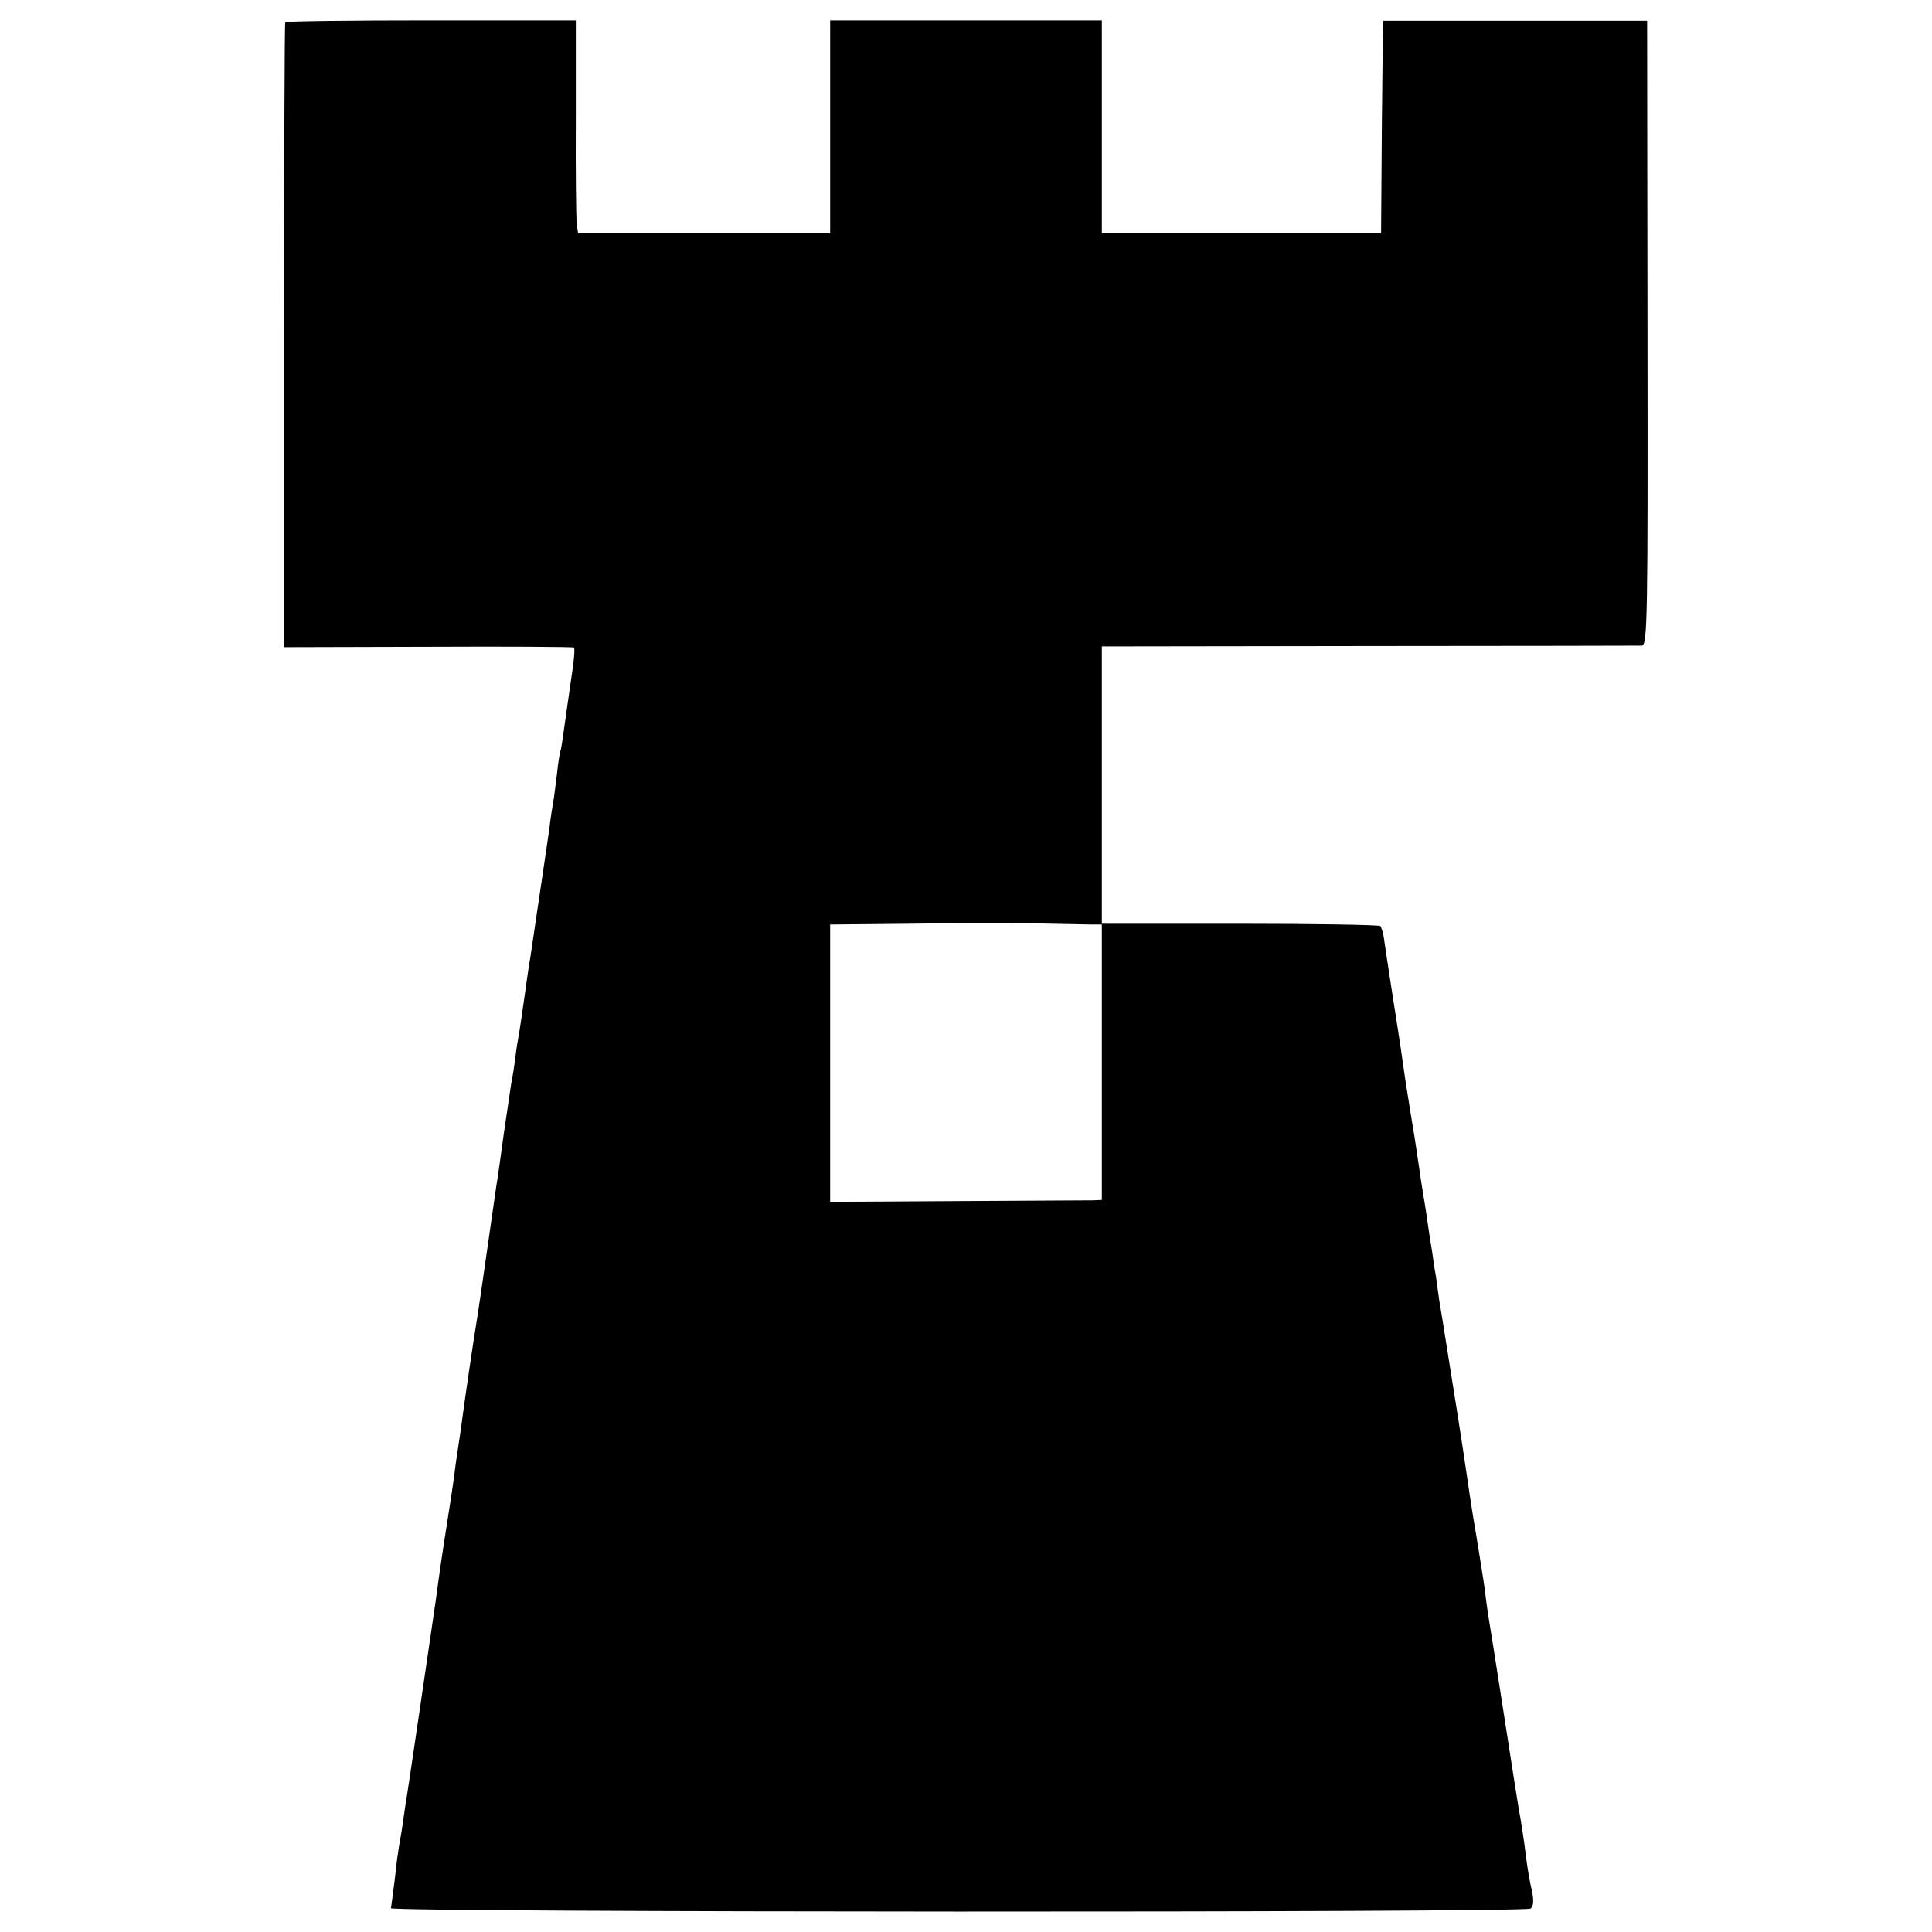
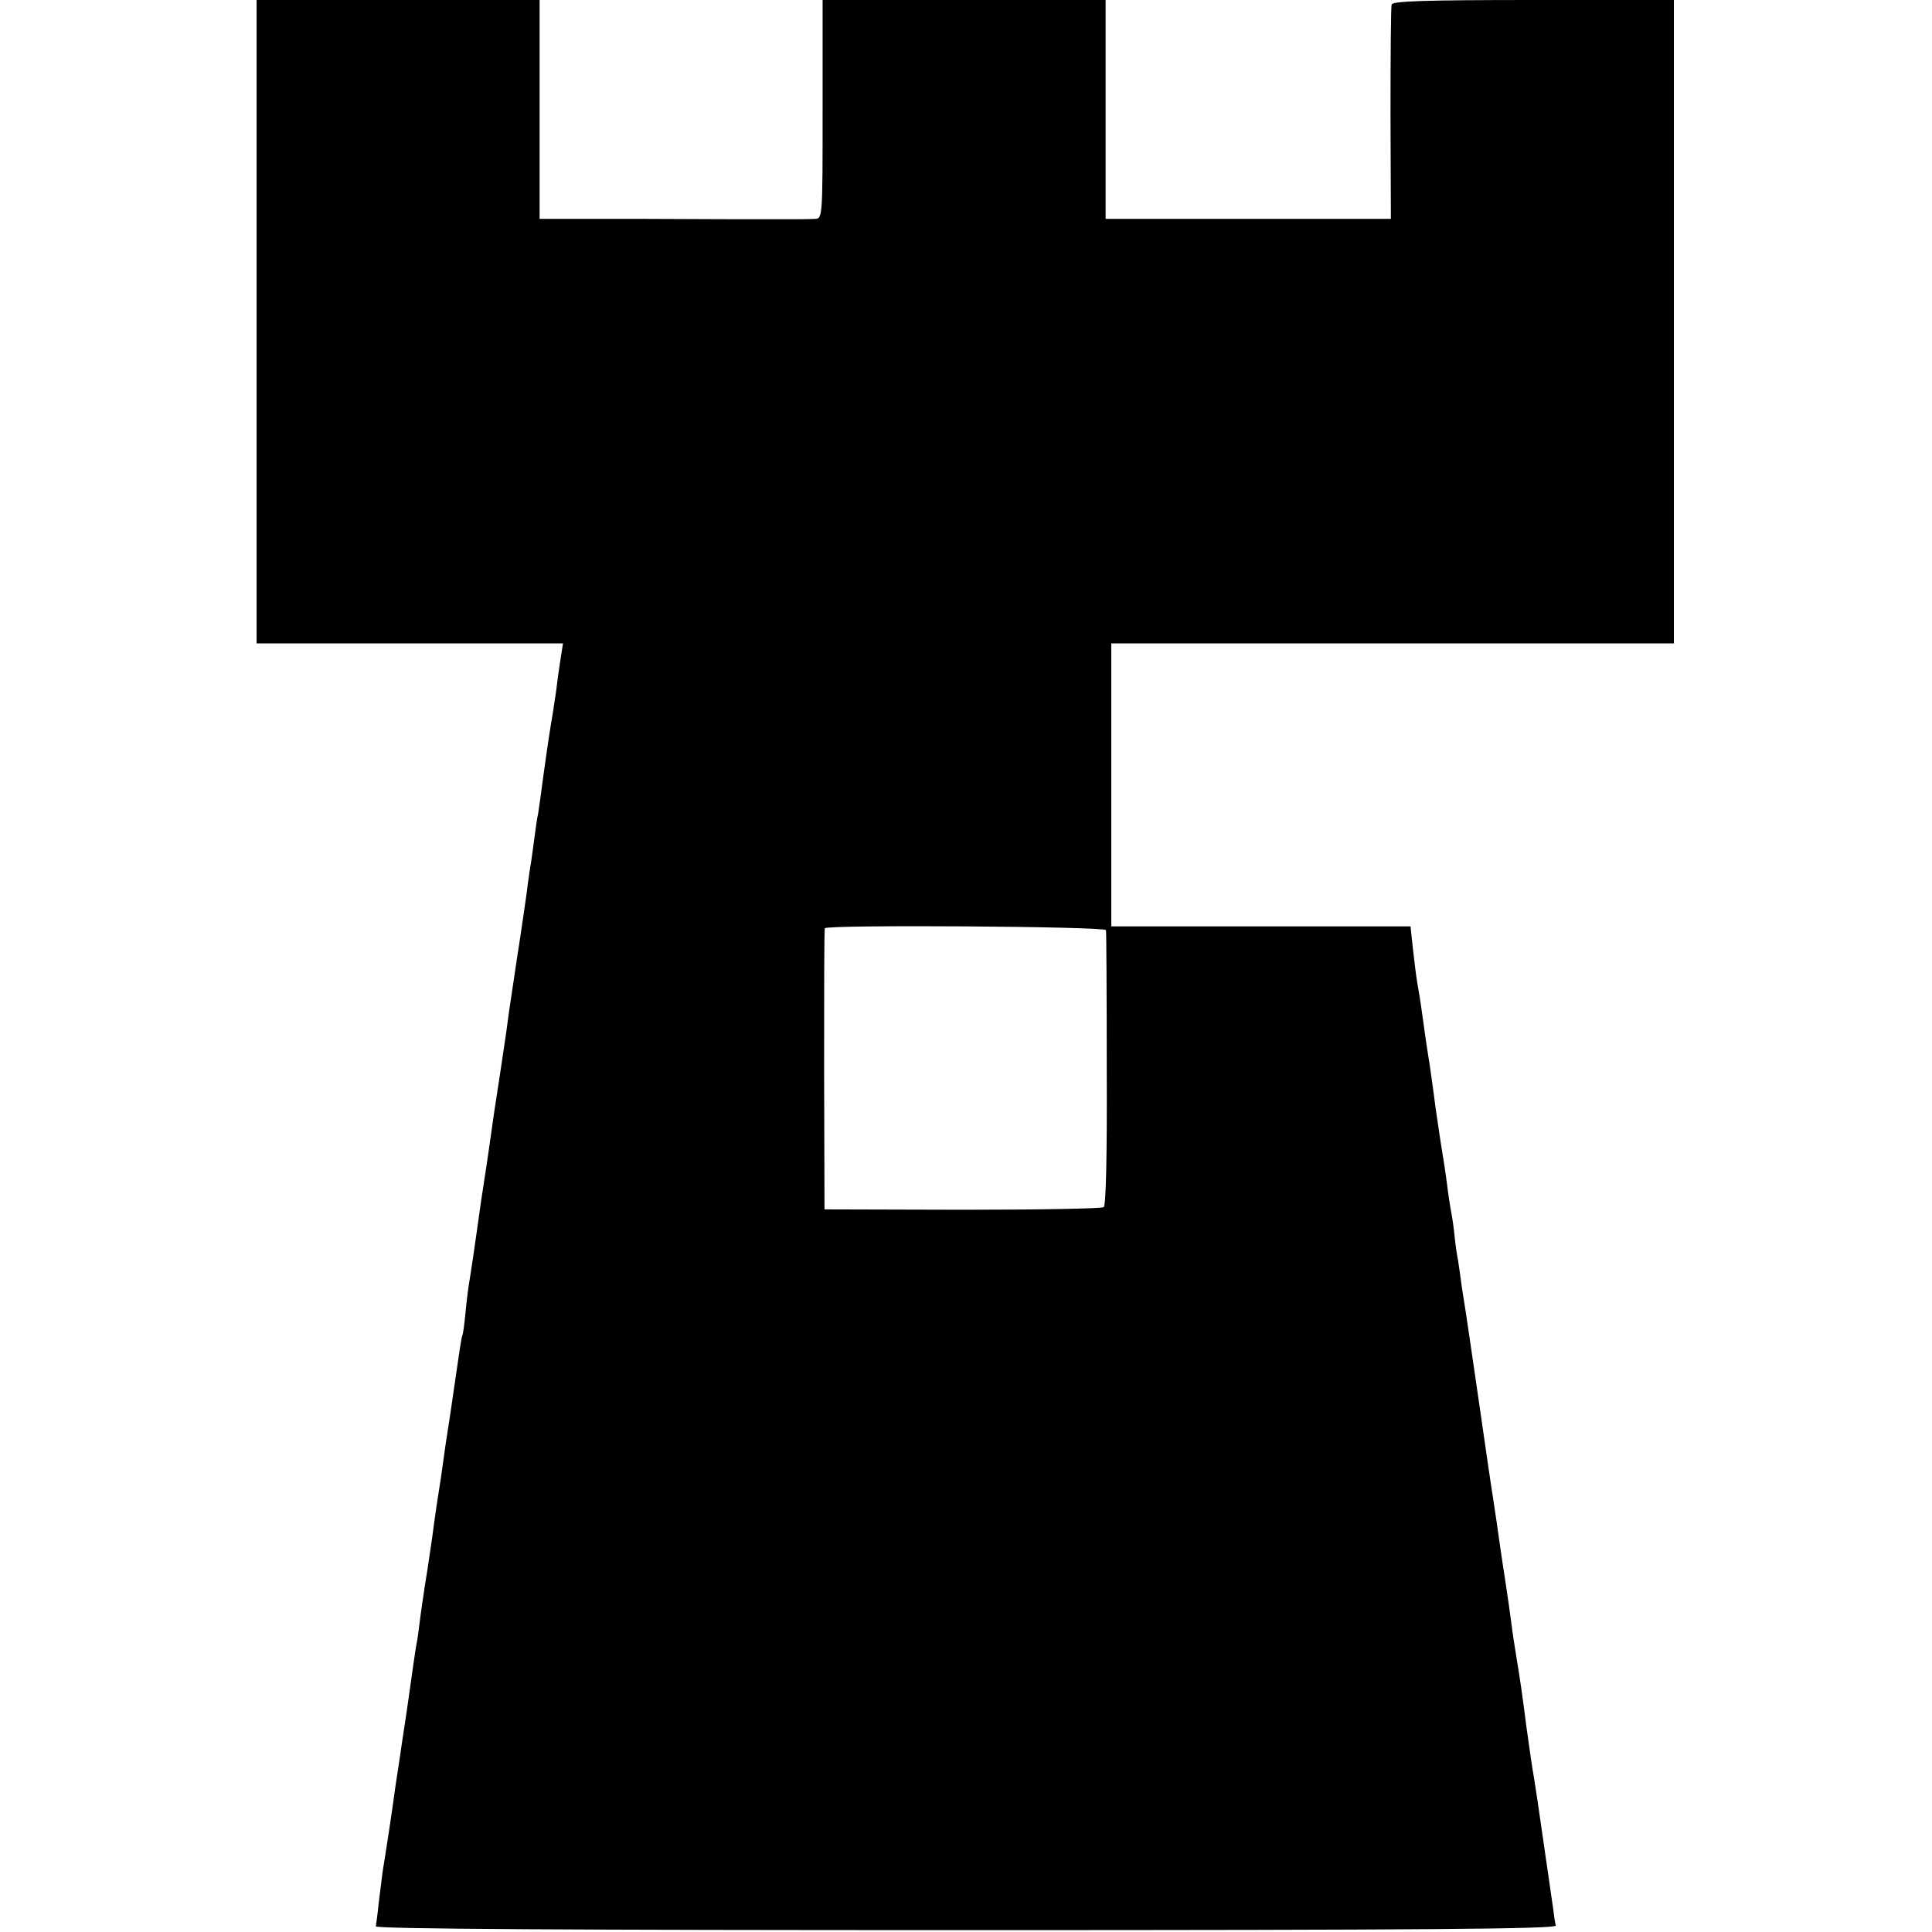
<svg xmlns="http://www.w3.org/2000/svg" version="1.0" width="512pt" height="512pt" viewBox="0 0 512 512" preserveAspectRatio="xMidYMid meet">
  <g transform="translate(0,512) scale(0.1,-0.1)" fill="#000000" stroke="none">
-     <path d="M756 5061 c-2 -3 -3 -377 -3 -831 l0 -825 381 1 c209 1 384 0 387 -2 3 -2 0 -38 -7 -81 -6 -43 -15 -103 -19 -133 -4 -30 -8 -57 -10 -60 -1 -3 -6 -30 -9 -61 -4 -31 -8 -65 -10 -75 -2 -11 -7 -41 -10 -69 -4 -27 -9 -61 -11 -75 -2 -14 -11 -74 -20 -135 -9 -60 -18 -121 -20 -135 -3 -14 -9 -59 -15 -101 -6 -41 -12 -84 -14 -95 -2 -10 -7 -39 -10 -64 -3 -25 -8 -56 -11 -70 -2 -14 -11 -74 -20 -135 -8 -60 -17 -123 -20 -140 -21 -147 -37 -256 -41 -285 -3 -19 -7 -46 -9 -60 -8 -46 -34 -224 -40 -270 -3 -25 -8 -56 -10 -70 -2 -14 -7 -45 -10 -70 -3 -25 -12 -85 -20 -135 -13 -82 -21 -137 -30 -205 -13 -89 -76 -520 -80 -540 -2 -14 -7 -47 -11 -75 -5 -27 -9 -52 -9 -55 -1 -3 -5 -35 -9 -72 -5 -37 -9 -71 -10 -75 -2 -11 3006 -12 3020 -1 8 6 9 21 4 46 -5 20 -11 55 -14 77 -9 73 -17 120 -21 140 -2 11 -20 126 -40 255 -20 129 -39 249 -42 265 -2 17 -6 41 -7 55 -3 23 -21 136 -32 200 -2 14 -9 55 -14 92 -12 83 -36 236 -55 353 -8 50 -17 108 -21 130 -3 22 -7 51 -9 65 -3 14 -7 43 -10 65 -4 22 -11 69 -16 105 -12 73 -14 85 -24 155 -4 28 -9 59 -11 70 -2 11 -11 67 -20 125 -8 58 -17 116 -19 129 -5 31 -34 218 -38 248 -2 12 -6 25 -9 29 -4 3 -171 6 -372 6 l-366 0 0 367 0 368 708 1 c389 0 714 1 723 1 15 1 16 73 15 829 l-1 827 -350 0 -350 0 -3 -281 -2 -282 -370 0 -370 0 0 282 0 282 -360 0 -360 0 0 -282 0 -282 -334 0 -334 0 -4 27 c-1 14 -3 141 -2 282 l0 255 -383 0 c-211 0 -386 -2 -387 -5z m2137 -2391 l27 0 0 -365 0 -365 -22 -1 c-13 0 -175 -1 -361 -2 l-337 -2 0 367 0 368 208 2 c114 2 263 2 332 1 69 -1 137 -3 153 -3z" />
+     <path d="M680 4267 l0 -852 406 0 406 0 -7 -45 c-4 -25 -9 -61 -11 -80 -3 -19 -7 -46 -9 -60 -7 -40 -13 -79 -25 -166 -6 -44 -12 -90 -14 -101 -3 -11 -7 -44 -11 -73 -4 -29 -8 -60 -10 -69 -1 -9 -6 -38 -9 -66 -4 -27 -15 -106 -26 -175 -10 -69 -22 -145 -25 -170 -3 -25 -8 -56 -10 -70 -2 -14 -13 -88 -25 -165 -11 -77 -22 -155 -25 -172 -3 -18 -7 -48 -10 -65 -16 -116 -28 -196 -31 -213 -2 -11 -7 -47 -10 -80 -3 -33 -7 -62 -9 -65 -2 -3 -10 -57 -19 -120 -9 -63 -18 -124 -20 -135 -2 -11 -7 -45 -11 -75 -4 -30 -9 -64 -11 -75 -2 -11 -11 -70 -19 -132 -9 -62 -18 -121 -20 -131 -1 -10 -7 -45 -11 -77 -4 -33 -8 -62 -9 -65 -2 -7 -15 -98 -20 -135 -2 -16 -11 -77 -20 -135 -8 -57 -18 -118 -20 -135 -4 -32 -24 -164 -31 -205 -2 -14 -6 -50 -10 -80 -3 -30 -7 -59 -8 -65 -1 -7 526 -10 1564 -10 1215 0 1564 3 1563 12 -2 7 -5 27 -7 45 -4 29 -25 173 -41 283 -3 22 -8 51 -10 65 -5 28 -10 63 -20 135 -12 94 -16 120 -25 175 -5 30 -12 75 -15 100 -3 25 -10 72 -15 105 -5 33 -12 78 -15 100 -6 44 -12 84 -19 130 -3 17 -19 127 -36 245 -17 118 -33 226 -35 239 -2 13 -7 45 -11 70 -3 25 -8 57 -10 71 -3 14 -7 42 -9 62 -2 21 -6 50 -9 65 -3 15 -8 48 -11 73 -3 25 -10 70 -15 100 -5 30 -11 75 -15 100 -3 25 -10 74 -15 110 -6 36 -15 97 -20 135 -5 39 -12 79 -14 90 -2 11 -7 49 -11 85 l-7 65 -397 0 -396 0 0 375 0 375 745 0 746 0 0 852 0 853 -372 0 c-289 0 -373 -3 -376 -12 -2 -7 -3 -138 -3 -290 l1 -278 -378 0 -378 0 0 290 0 290 -375 0 -375 0 0 -290 c0 -283 0 -290 -20 -290 -11 -1 -58 -1 -105 -1 -47 0 -206 0 -355 1 l-270 0 0 290 0 290 -375 0 -375 0 0 -853z m2251 -1612 c1 -5 2 -171 2 -368 1 -230 -2 -361 -8 -366 -5 -4 -174 -7 -375 -7 l-365 1 -1 370 c0 204 0 372 2 375 5 10 744 5 745 -5z" />
  </g>
</svg>
